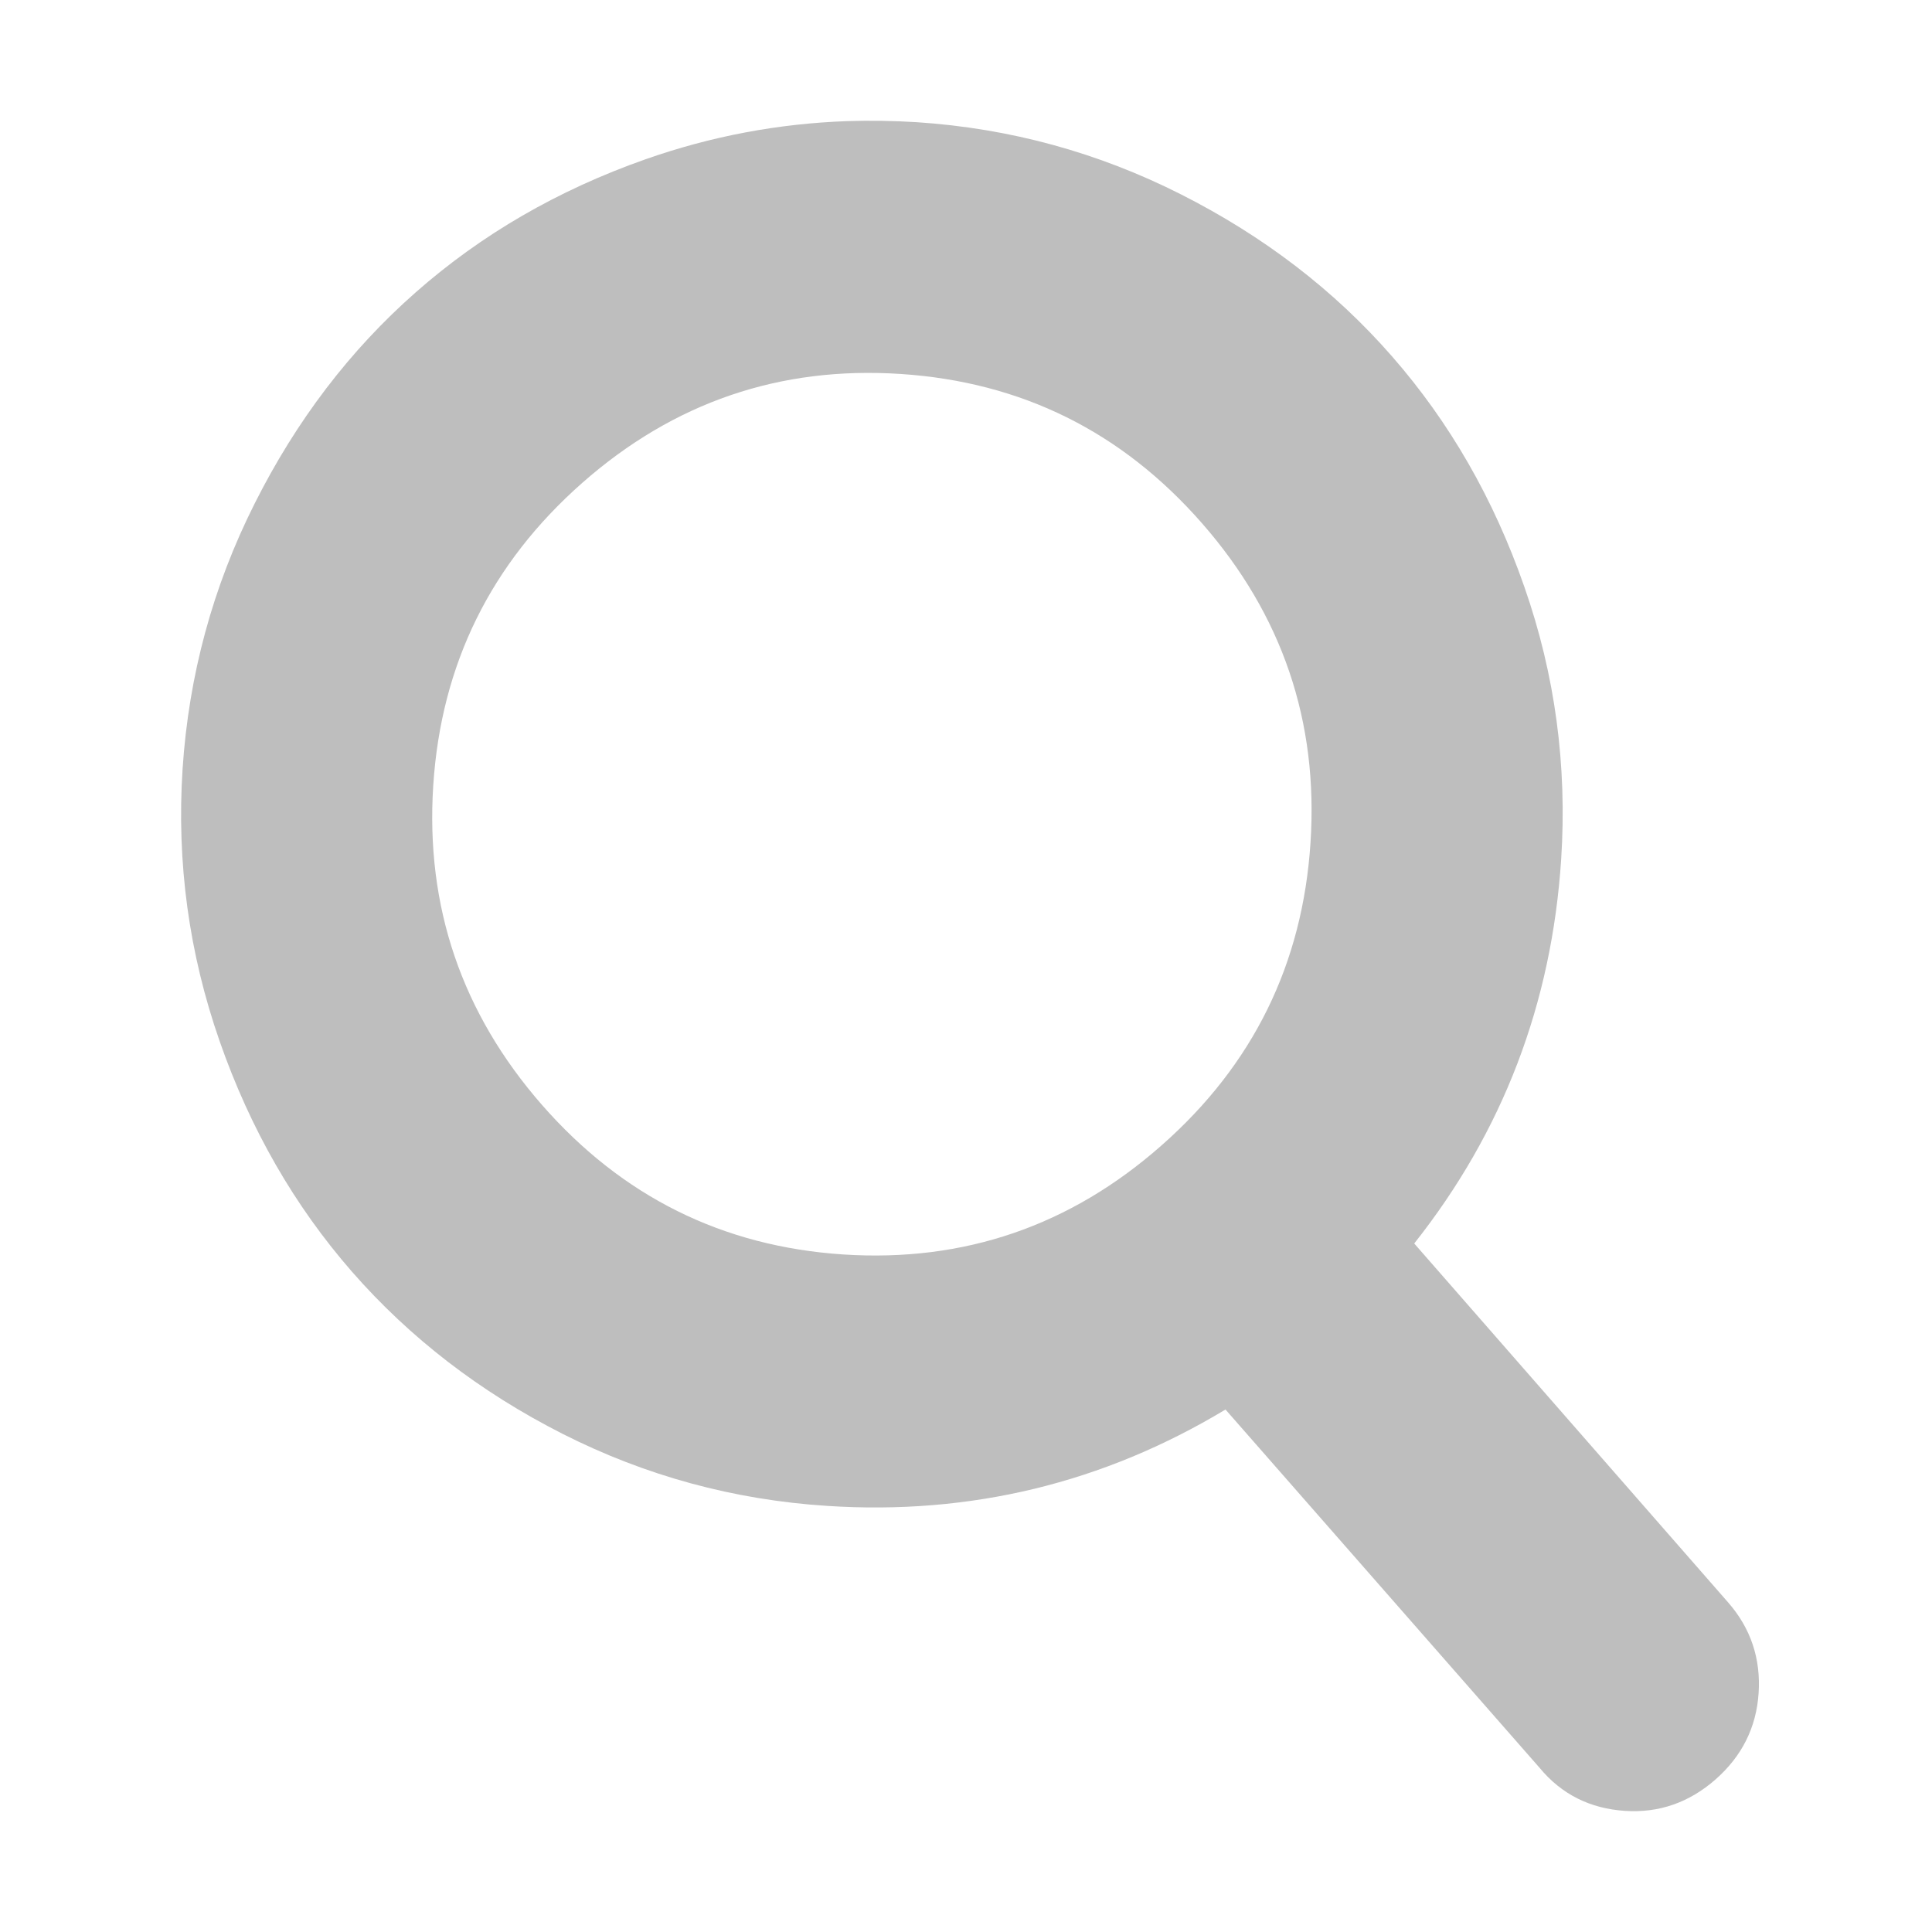
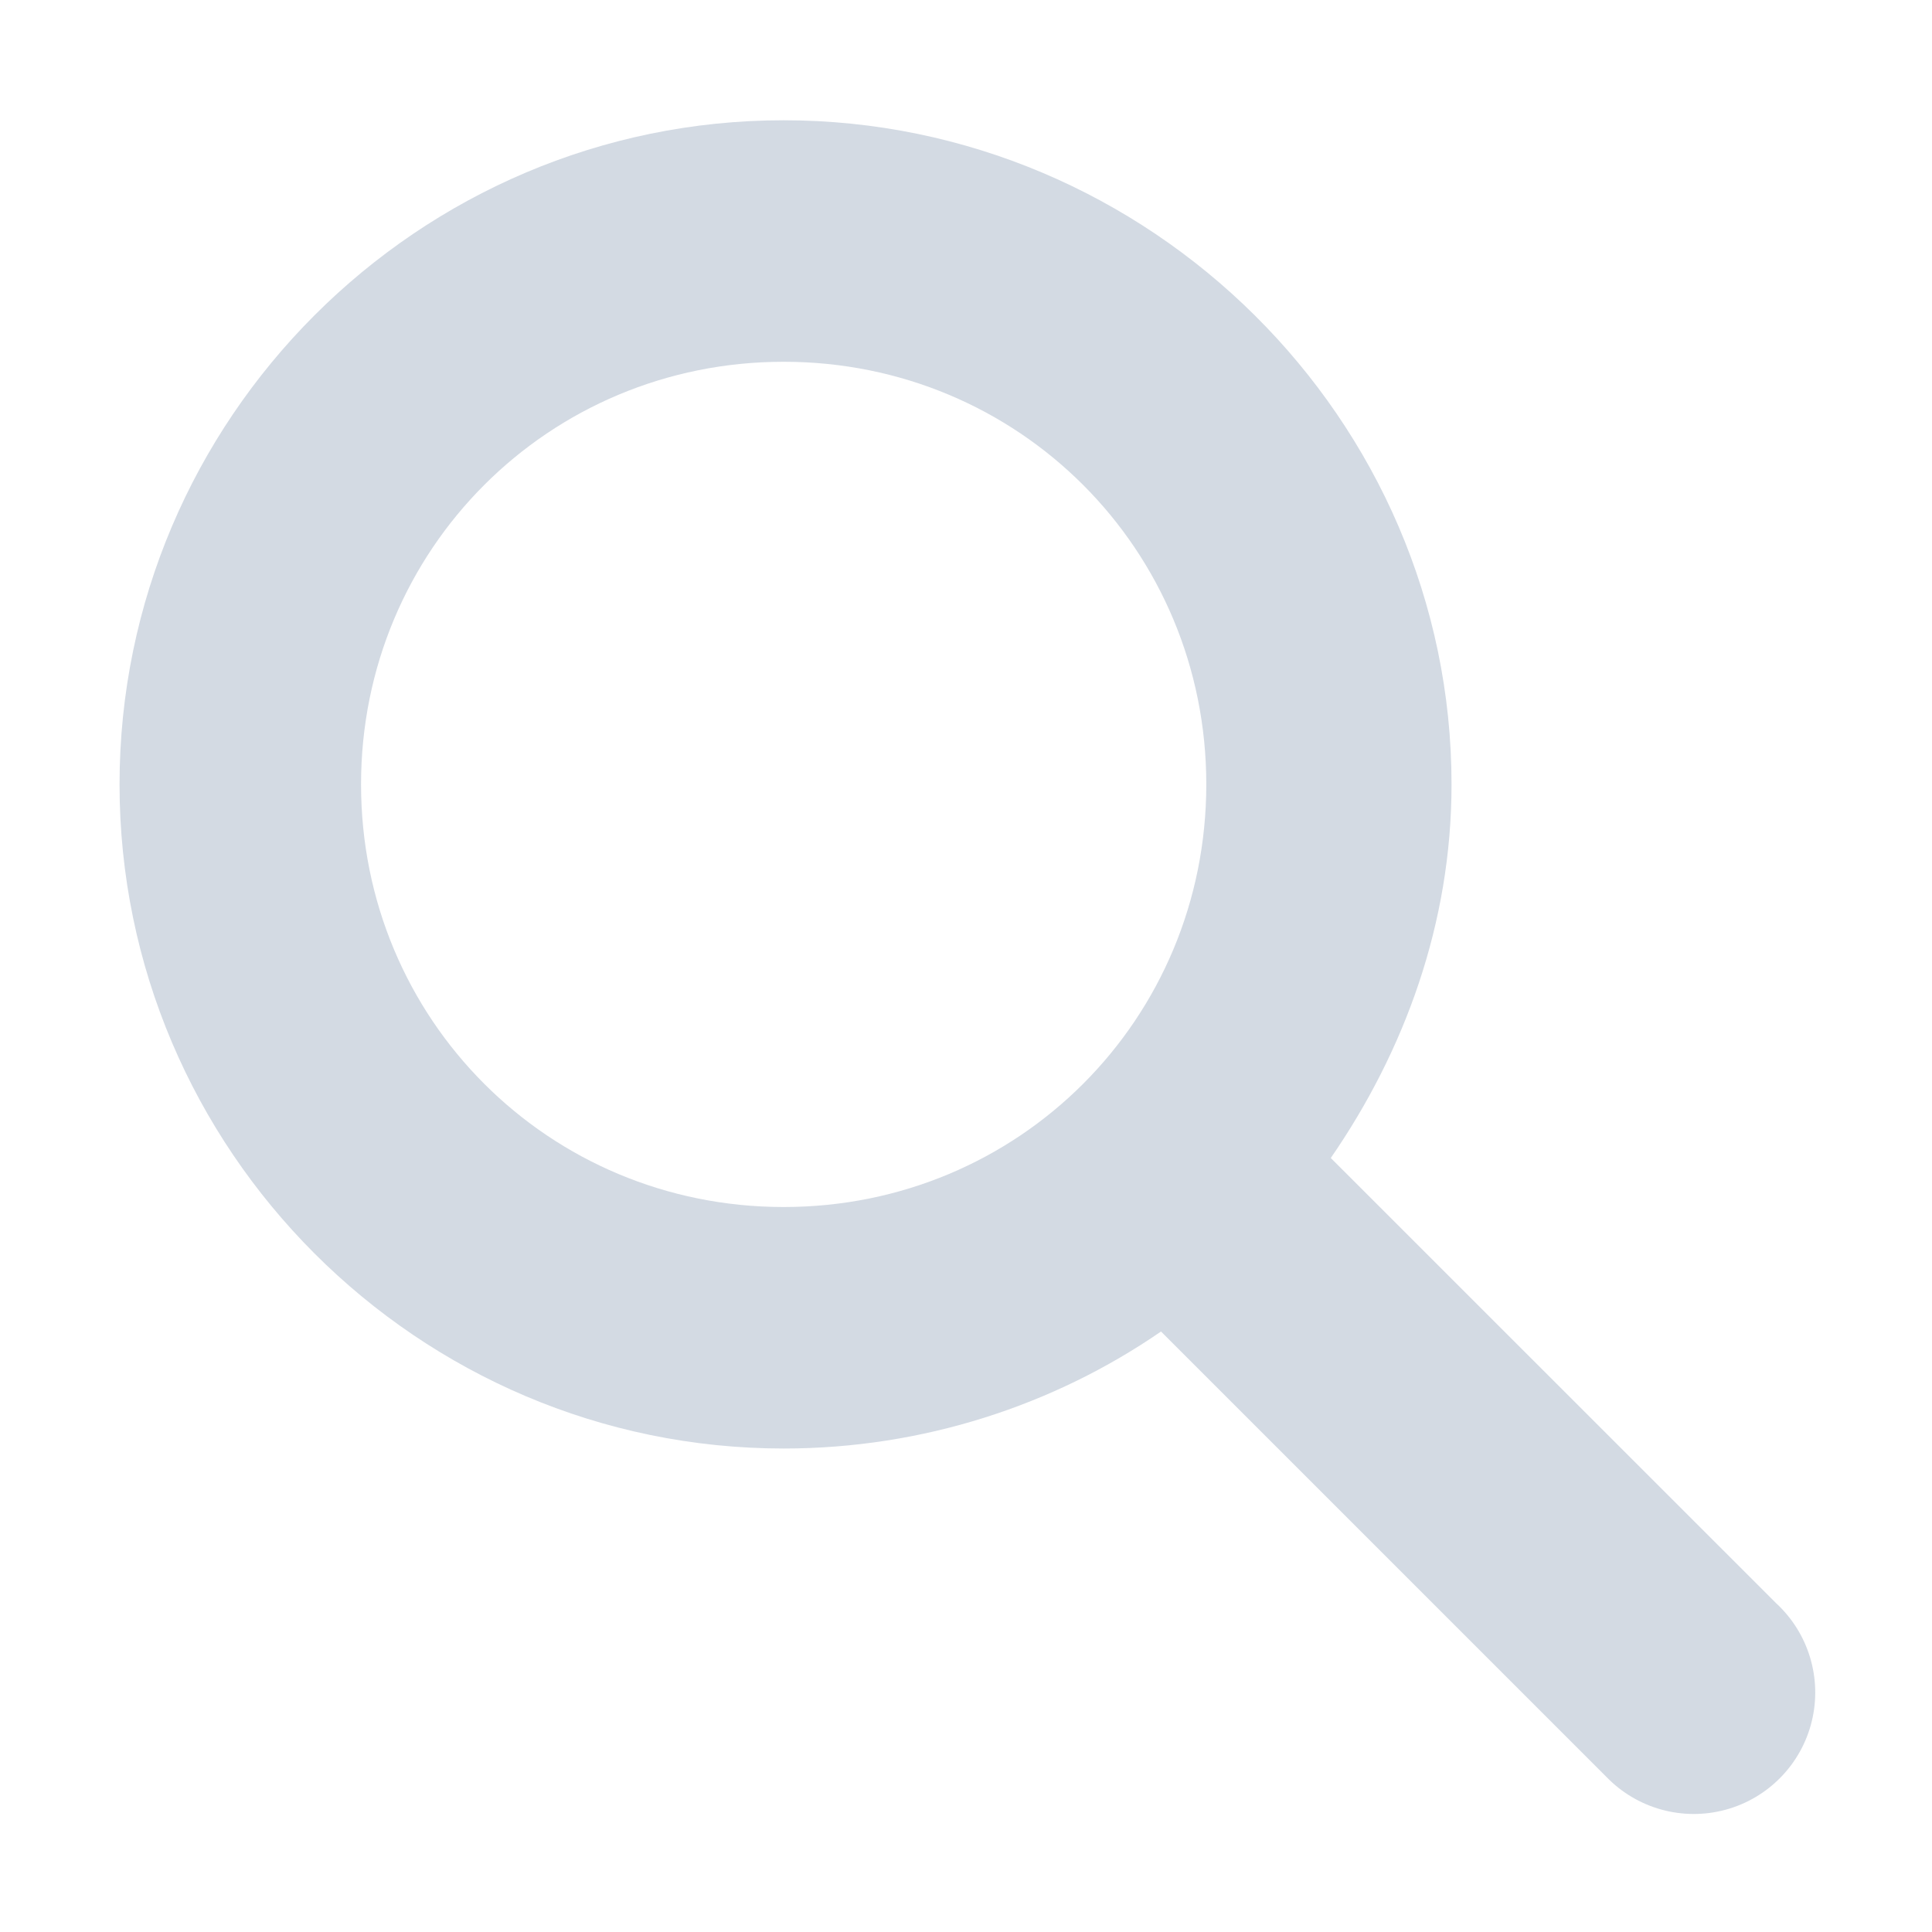
- <svg xmlns="http://www.w3.org/2000/svg" viewBox="0 0 16 16" id="svg3313" version="1.1">
-   <defs id="defs3051">
+ <svg xmlns="http://www.w3.org/2000/svg" width="16" height="16" viewBox="0 0 16 16">
+   <defs>
    <style type="text/css" id="current-color-scheme">
-       .ColorScheme-Text {
-         color:#bebebe;
-       }
-       </style>
+    .ColorScheme-Text { color:#d3dae3; } .ColorScheme-Highlight { color:#5294e2; }
+   </style>
  </defs>
-   <path style="color:#bebebe;fill:currentColor;fill-opacity:1;stroke:none" class="ColorScheme-Text" d="M 7.018,1.003 C 6.448,1.023 5.889,1.128 5.346,1.319 4.621,1.574 3.988,1.941 3.444,2.42 2.899,2.899 2.454,3.483 2.108,4.172 1.762,4.86 1.563,5.593 1.512,6.369 1.462,7.145 1.565,7.895 1.819,8.623 c 0.254,0.728 0.62,1.364 1.097,1.91 0.478,0.546 1.058,0.994 1.744,1.342 0.686,0.347 1.415,0.546 2.188,0.596 1.189,0.078 2.29,-0.189 3.301,-0.798 l 2.601,2.967 c 0.181,0.219 0.417,0.338 0.709,0.357 0.281,0.018 0.53,-0.069 0.749,-0.261 0.219,-0.193 0.337,-0.431 0.356,-0.713 0.019,-0.287 -0.065,-0.538 -0.252,-0.752 L 11.712,10.298 C 12.446,9.371 12.851,8.31 12.929,7.116 12.979,6.34 12.879,5.588 12.624,4.86 12.371,4.133 12.005,3.496 11.527,2.95 11.05,2.404 10.467,1.957 9.781,1.61 9.095,1.263 8.366,1.063 7.593,1.012 7.4,1 7.209,0.997 7.018,1.003 Z M 7.459,3.097 c 1,0.066 1.831,0.477 2.496,1.237 0.665,0.76 0.964,1.642 0.898,2.645 -0.065,1.004 -0.476,1.84 -1.234,2.507 C 8.863,10.153 7.984,10.454 6.984,10.389 5.984,10.323 5.153,9.91 4.488,9.15 3.824,8.39 3.523,7.508 3.588,6.504 3.653,5.501 4.065,4.666 4.822,3.999 5.579,3.332 6.459,3.031 7.459,3.097 Z" id="path3317" />
+   <path style="fill:currentColor;opacity:1" class="ColorScheme-Text" d="M 6.49 0.996 C 3.461 0.996 0.99 3.471 0.99 6.496 C 0.99 9.521 3.461 11.996 6.49 11.996 C 7.642 11.996 8.728 11.638 9.615 11.027 L 13.303 14.715 A 1.006 1.006 0 1 0 14.709 13.277 L 11.021 9.59 C 11.632 8.704 12.021 7.646 12.021 6.496 C 12.021 3.471 9.519 0.996 6.49 0.996 z M 6.49 2.996 C 8.438 2.996 9.99 4.551 9.99 6.496 C 9.99 8.441 8.438 9.996 6.49 9.996 C 4.543 9.996 2.99 8.441 2.99 6.496 C 2.99 4.551 4.543 2.996 6.49 2.996 z" />
</svg>
